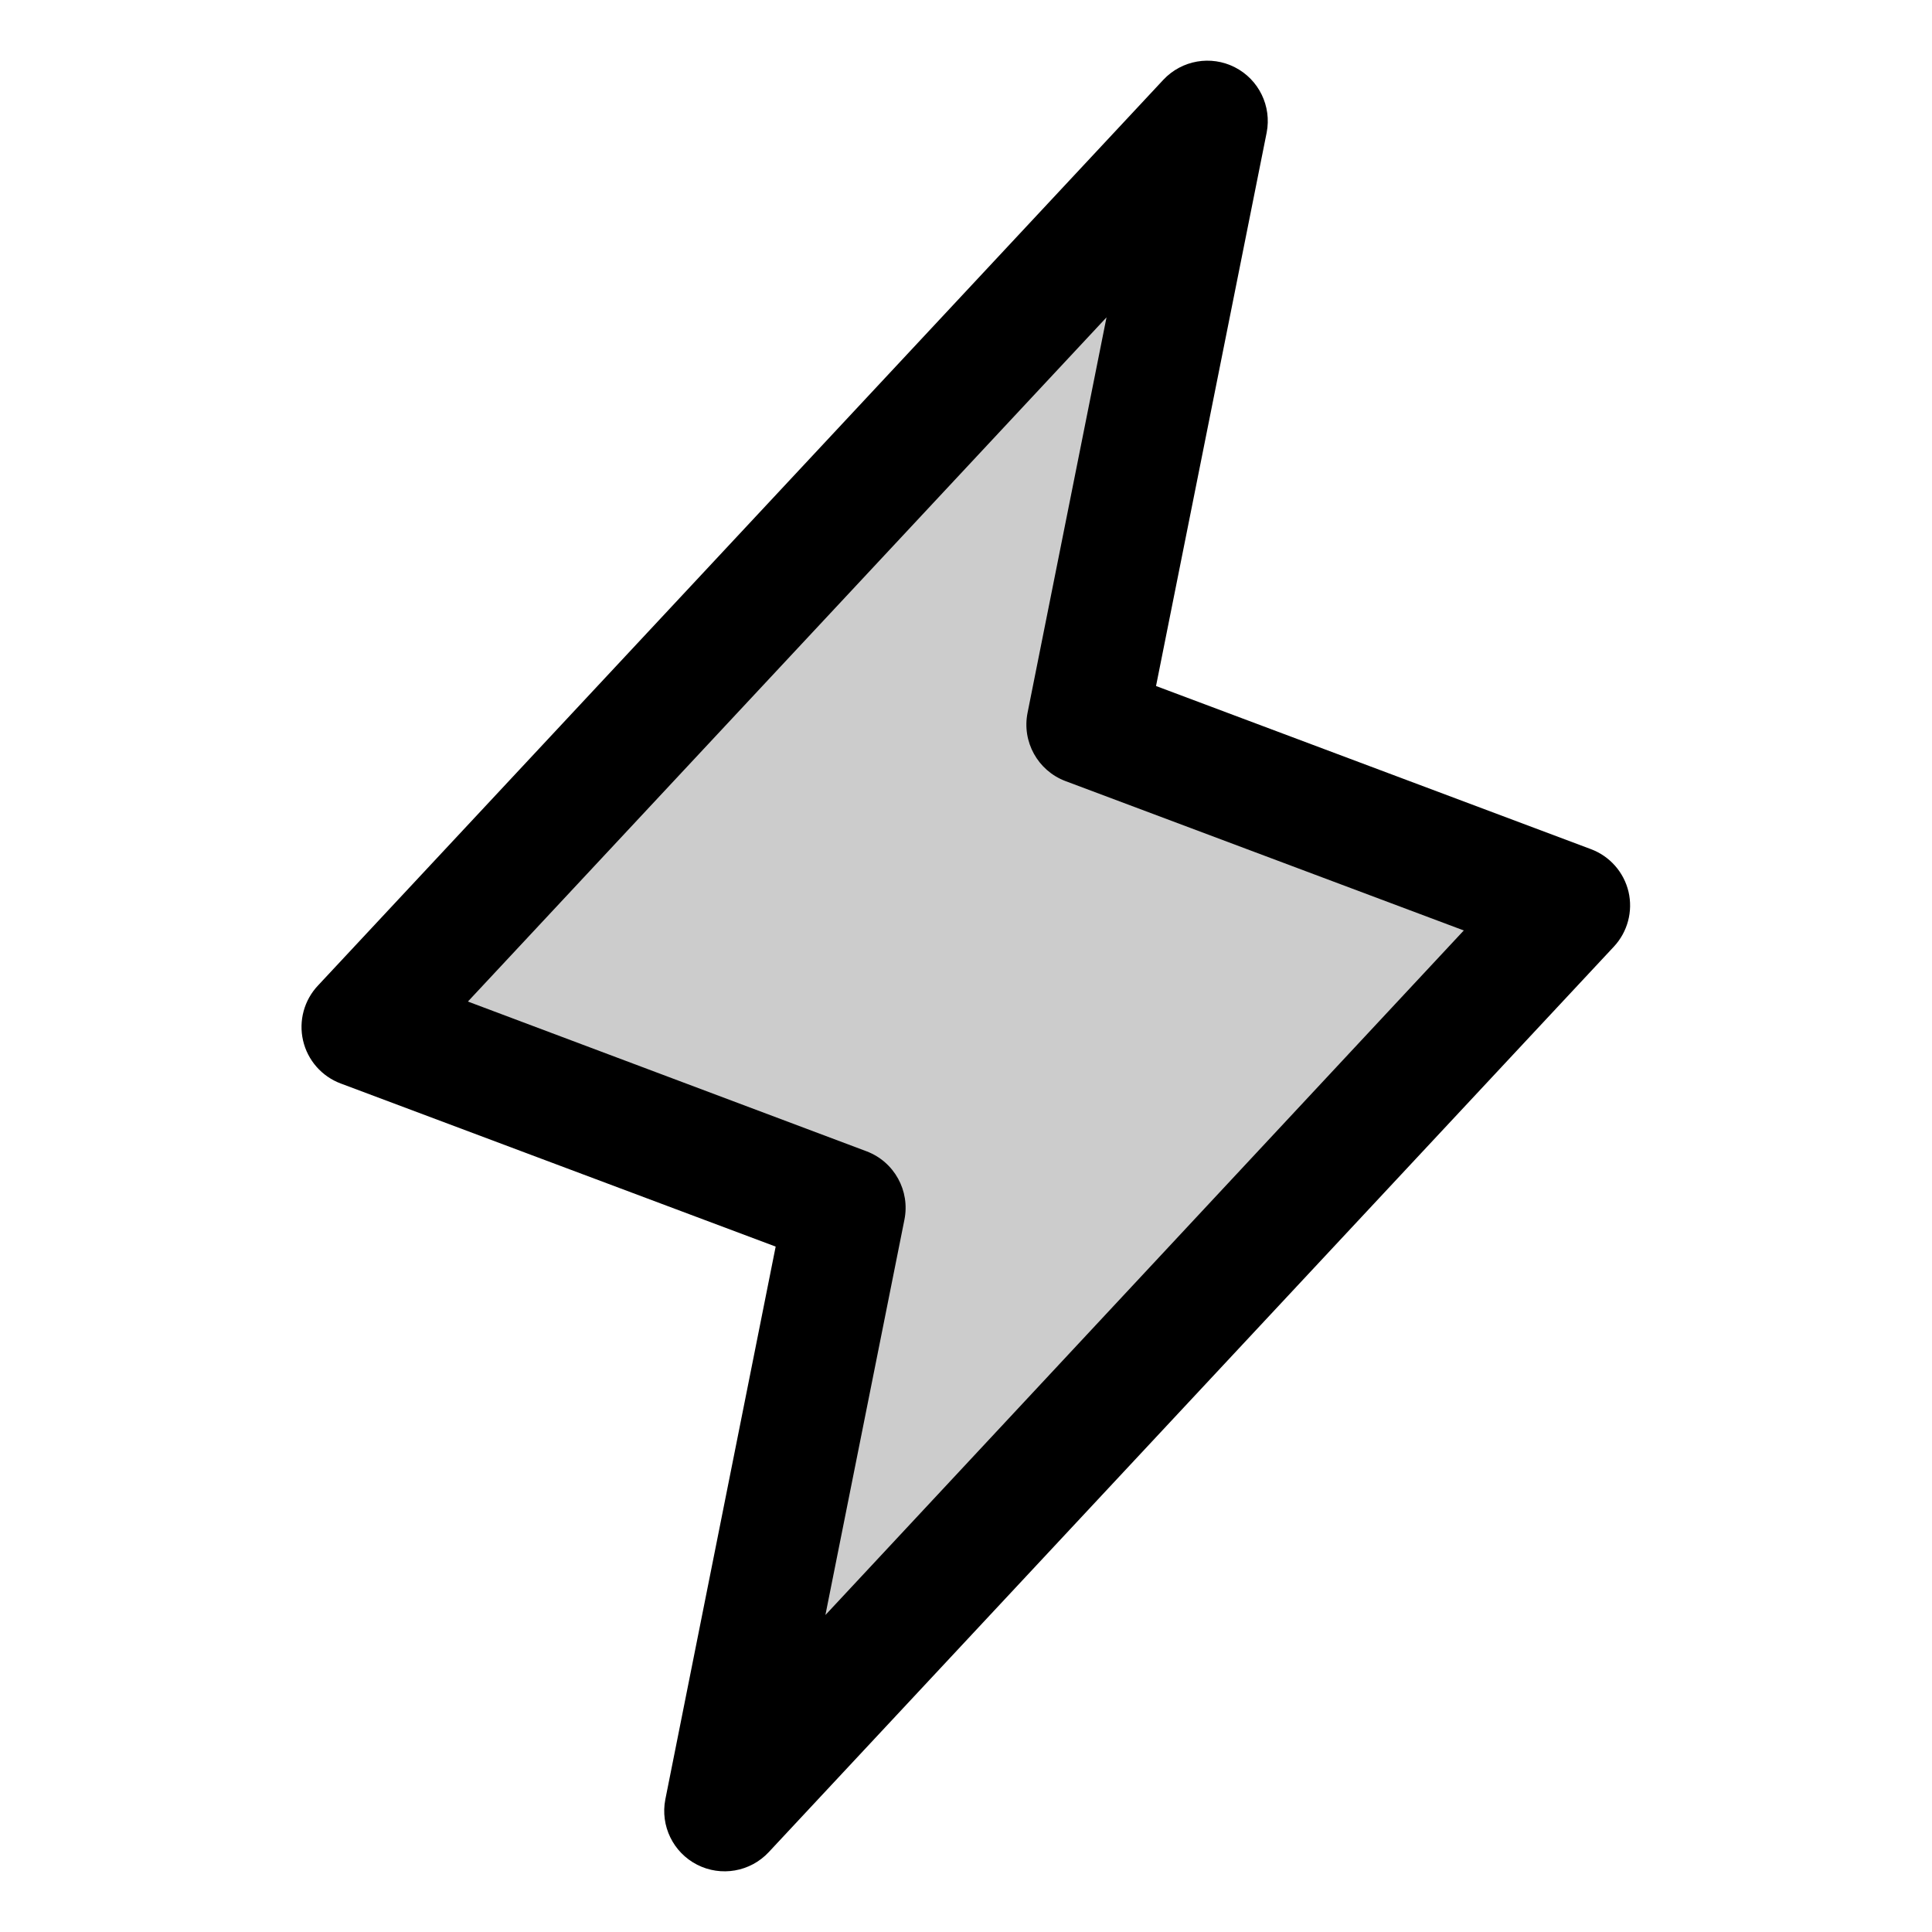
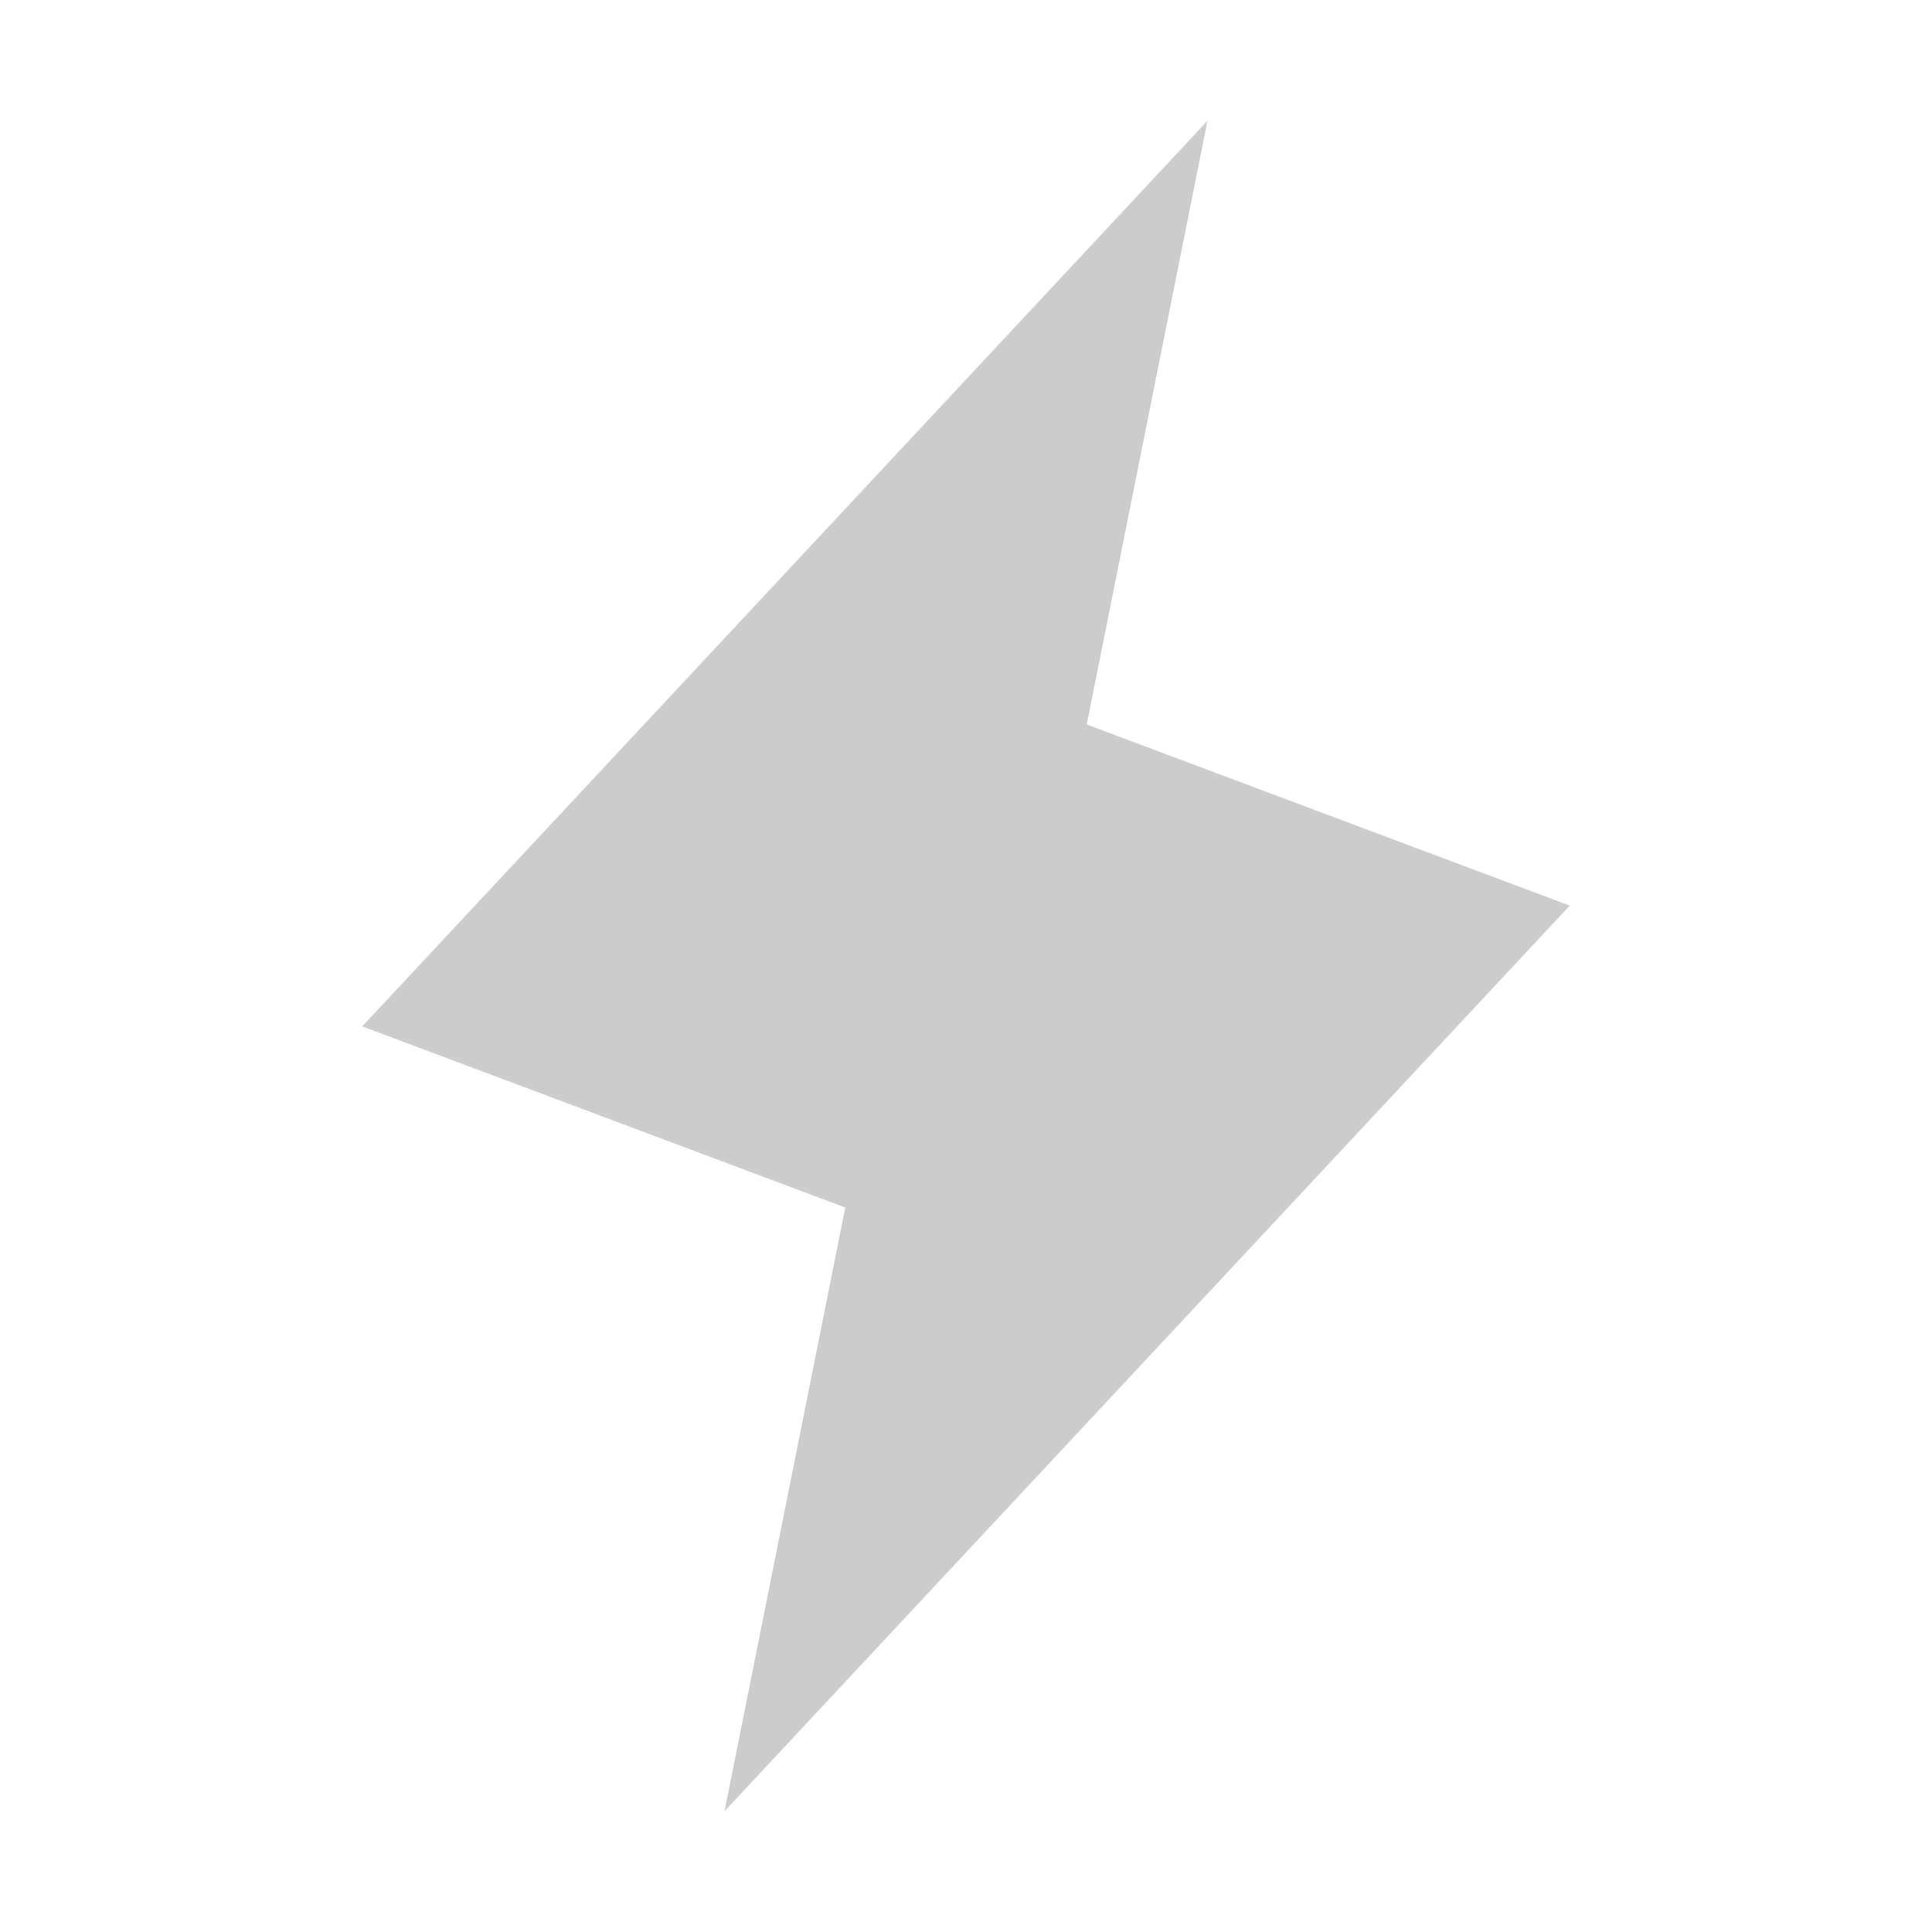
- <svg xmlns="http://www.w3.org/2000/svg" width="32" height="32" fill="#000000" viewBox="0 0 256 256">
-   <path d="M96,240l16-80L48,136,160,16,144,96l64,24Z" opacity="0.2" />
-   <path d="M215.79,118.17a8,8,0,0,0-5-5.66L153.18,90.9l14.66-73.33a8,8,0,0,0-13.69-7l-112,120a8,8,0,0,0,3,13l57.63,21.61L88.16,238.43a8,8,0,0,0,13.69,7l112-120A8,8,0,0,0,215.79,118.17ZM109.37,214l10.47-52.38a8,8,0,0,0-5-9.06L62,132.71l84.62-90.66L136.16,94.43a8,8,0,0,0,5,9.06l52.8,19.8Z" />
+ <svg xmlns="http://www.w3.org/2000/svg" viewBox="0 0 256 256" style="">
+   <path width="256" height="256" fill="none" d="M0 0 L256 0 L256 256 L0 256 Z" class="byrTfcWR_0" />
+   <path opacity="0.2" d="M160,16L144,96L208,120L96,240L112,160L48,136L160,16Z" class="byrTfcWR_1" />
+   <path fill="none" stroke="currentColor" stroke-linecap="round" stroke-linejoin="round" stroke-width="16" d="M160,16L144,96L208,120L96,240L112,160L48,136L160,16Z" class="byrTfcWR_2" />
+   <style data-made-with="vivus-instant">.byrTfcWR_0{stroke-dasharray:1024 1026;stroke-dashoffset:1025;animation:byrTfcWR_draw_0 7200ms linear 0ms infinite,byrTfcWR_fade 7200ms linear 0ms infinite;}.byrTfcWR_1{stroke-dasharray:629 631;stroke-dashoffset:630;animation:byrTfcWR_draw_1 7200ms linear 0ms infinite,byrTfcWR_fade 7200ms linear 0ms infinite;}.byrTfcWR_2{stroke-dasharray:629 631;stroke-dashoffset:630;animation:byrTfcWR_draw_2 7200ms linear 0ms infinite,byrTfcWR_fade 7200ms linear 0ms infinite;}@keyframes byrTfcWR_draw{100%{stroke-dashoffset:0;}}@keyframes byrTfcWR_fade{0%{stroke-opacity:1;}94.444%{stroke-opacity:1;}100%{stroke-opacity:0;}}@keyframes byrTfcWR_draw_0{11.111%{stroke-dashoffset: 1025}38.889%{ stroke-dashoffset: 0;}100%{ stroke-dashoffset: 0;}}@keyframes byrTfcWR_draw_1{18.056%{stroke-dashoffset: 630}45.833%{ stroke-dashoffset: 0;}100%{ stroke-dashoffset: 0;}}@keyframes byrTfcWR_draw_2{25%{stroke-dashoffset: 630}52.778%{ stroke-dashoffset: 0;}100%{ stroke-dashoffset: 0;}}</style>
</svg>
